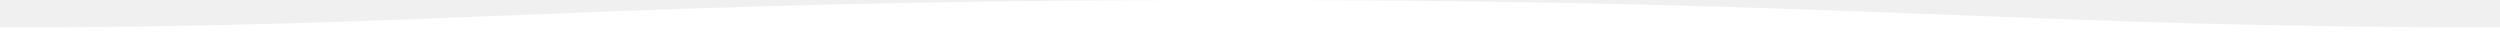
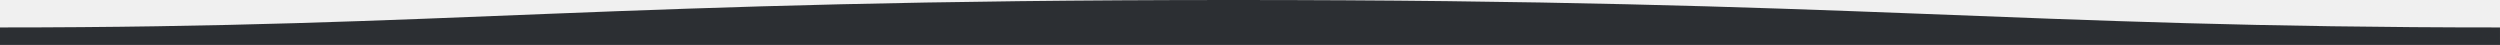
<svg xmlns="http://www.w3.org/2000/svg" width="1600" height="28.746" version="1.1" id="svg11">
  <defs id="defs7">
    <linearGradient id="a" x1="0.5" x2="0.5" y1="-0.11" y2="1">
      <stop stop-color="#57BBC1" stop-opacity=".25" offset="0%" id="stop2" />
      <stop stop-color="#015871" offset="100%" id="stop4" />
    </linearGradient>
  </defs>
-   <path fill="url(#a)" fill-rule="evenodd" d="M 1599.995,17.567 C 1289,17.567 1190.102,-0.036 789,5.6042811e-5 389,5.6042811e-5 289,17.567 0,17.567 v 11.179 h 1600 c 0,0 -0.01,-6.969 -0.01,-11.179 z" id="path9" style="fill:#ffffff;fill-opacity:1;stroke-width:0.381" />
+   <path fill="url(#a)" fill-rule="evenodd" d="M 1599.995,17.567 C 1289,17.567 1190.102,-0.036 789,5.6042811e-5 389,5.6042811e-5 289,17.567 0,17.567 v 11.179 h 1600 c 0,0 -0.01,-6.969 -0.01,-11.179 z" id="path9" style="fill:#2C2F33;fill-opacity:1;stroke-width:0.381" />
</svg>
